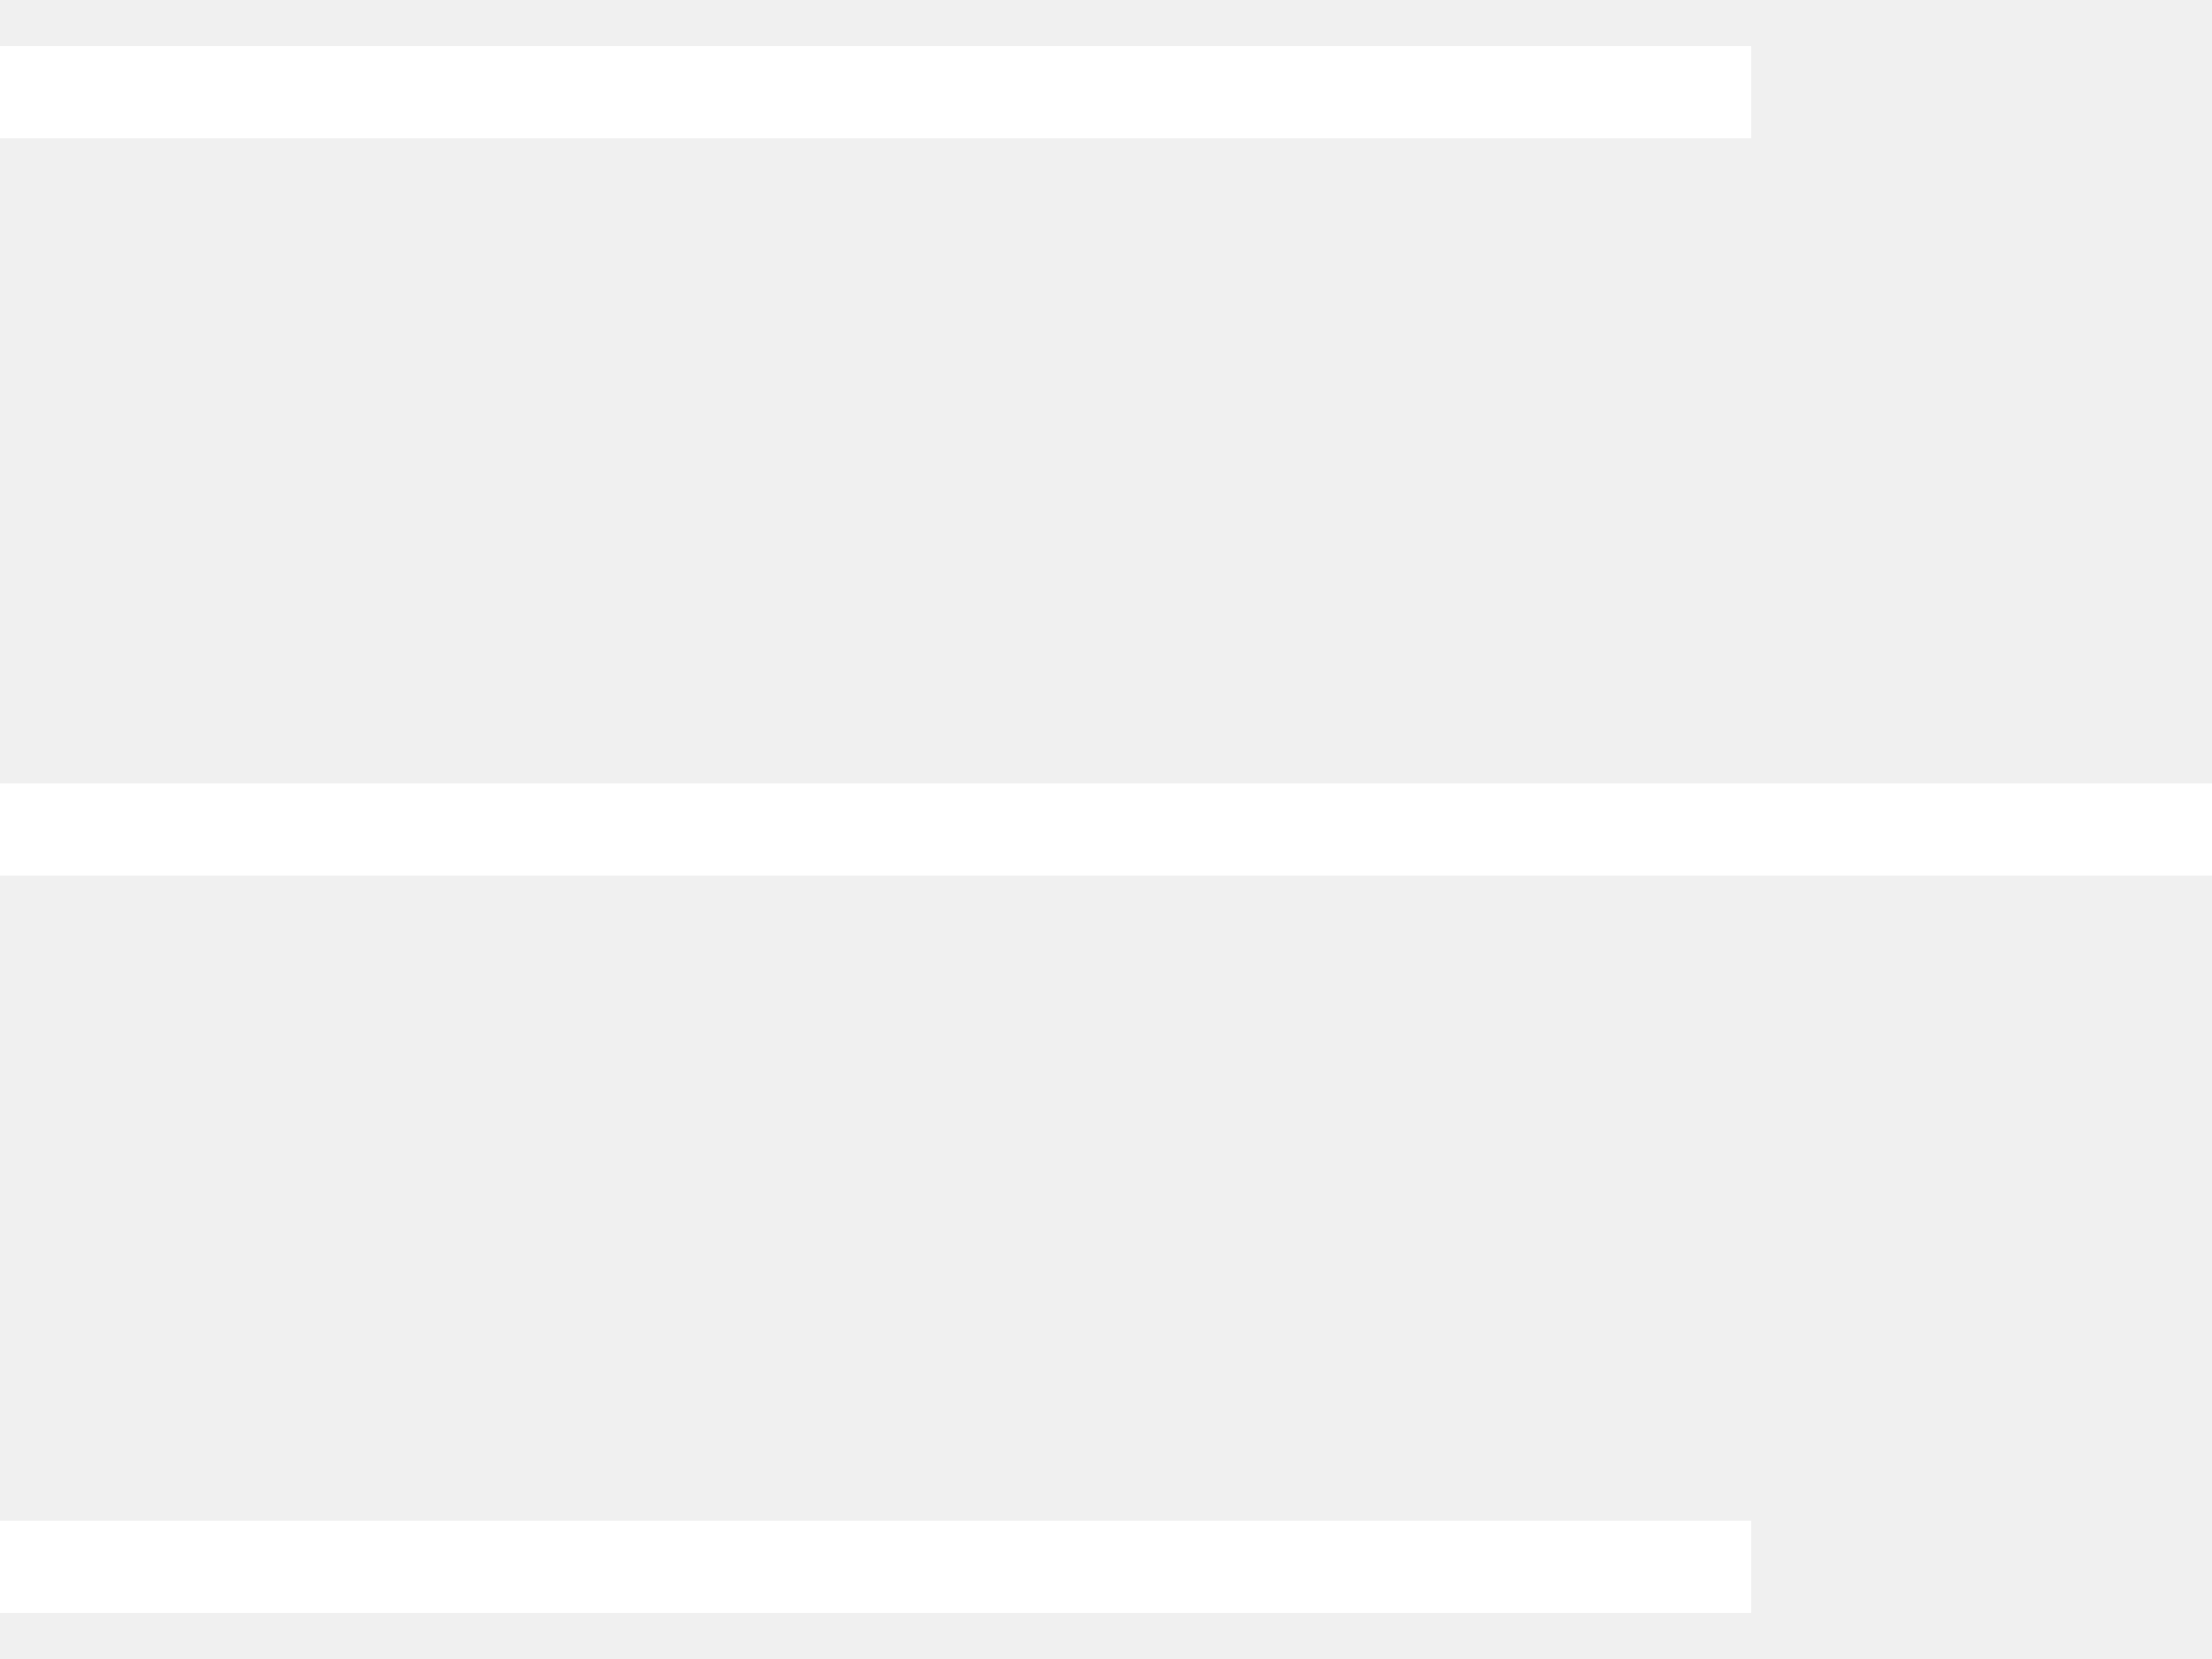
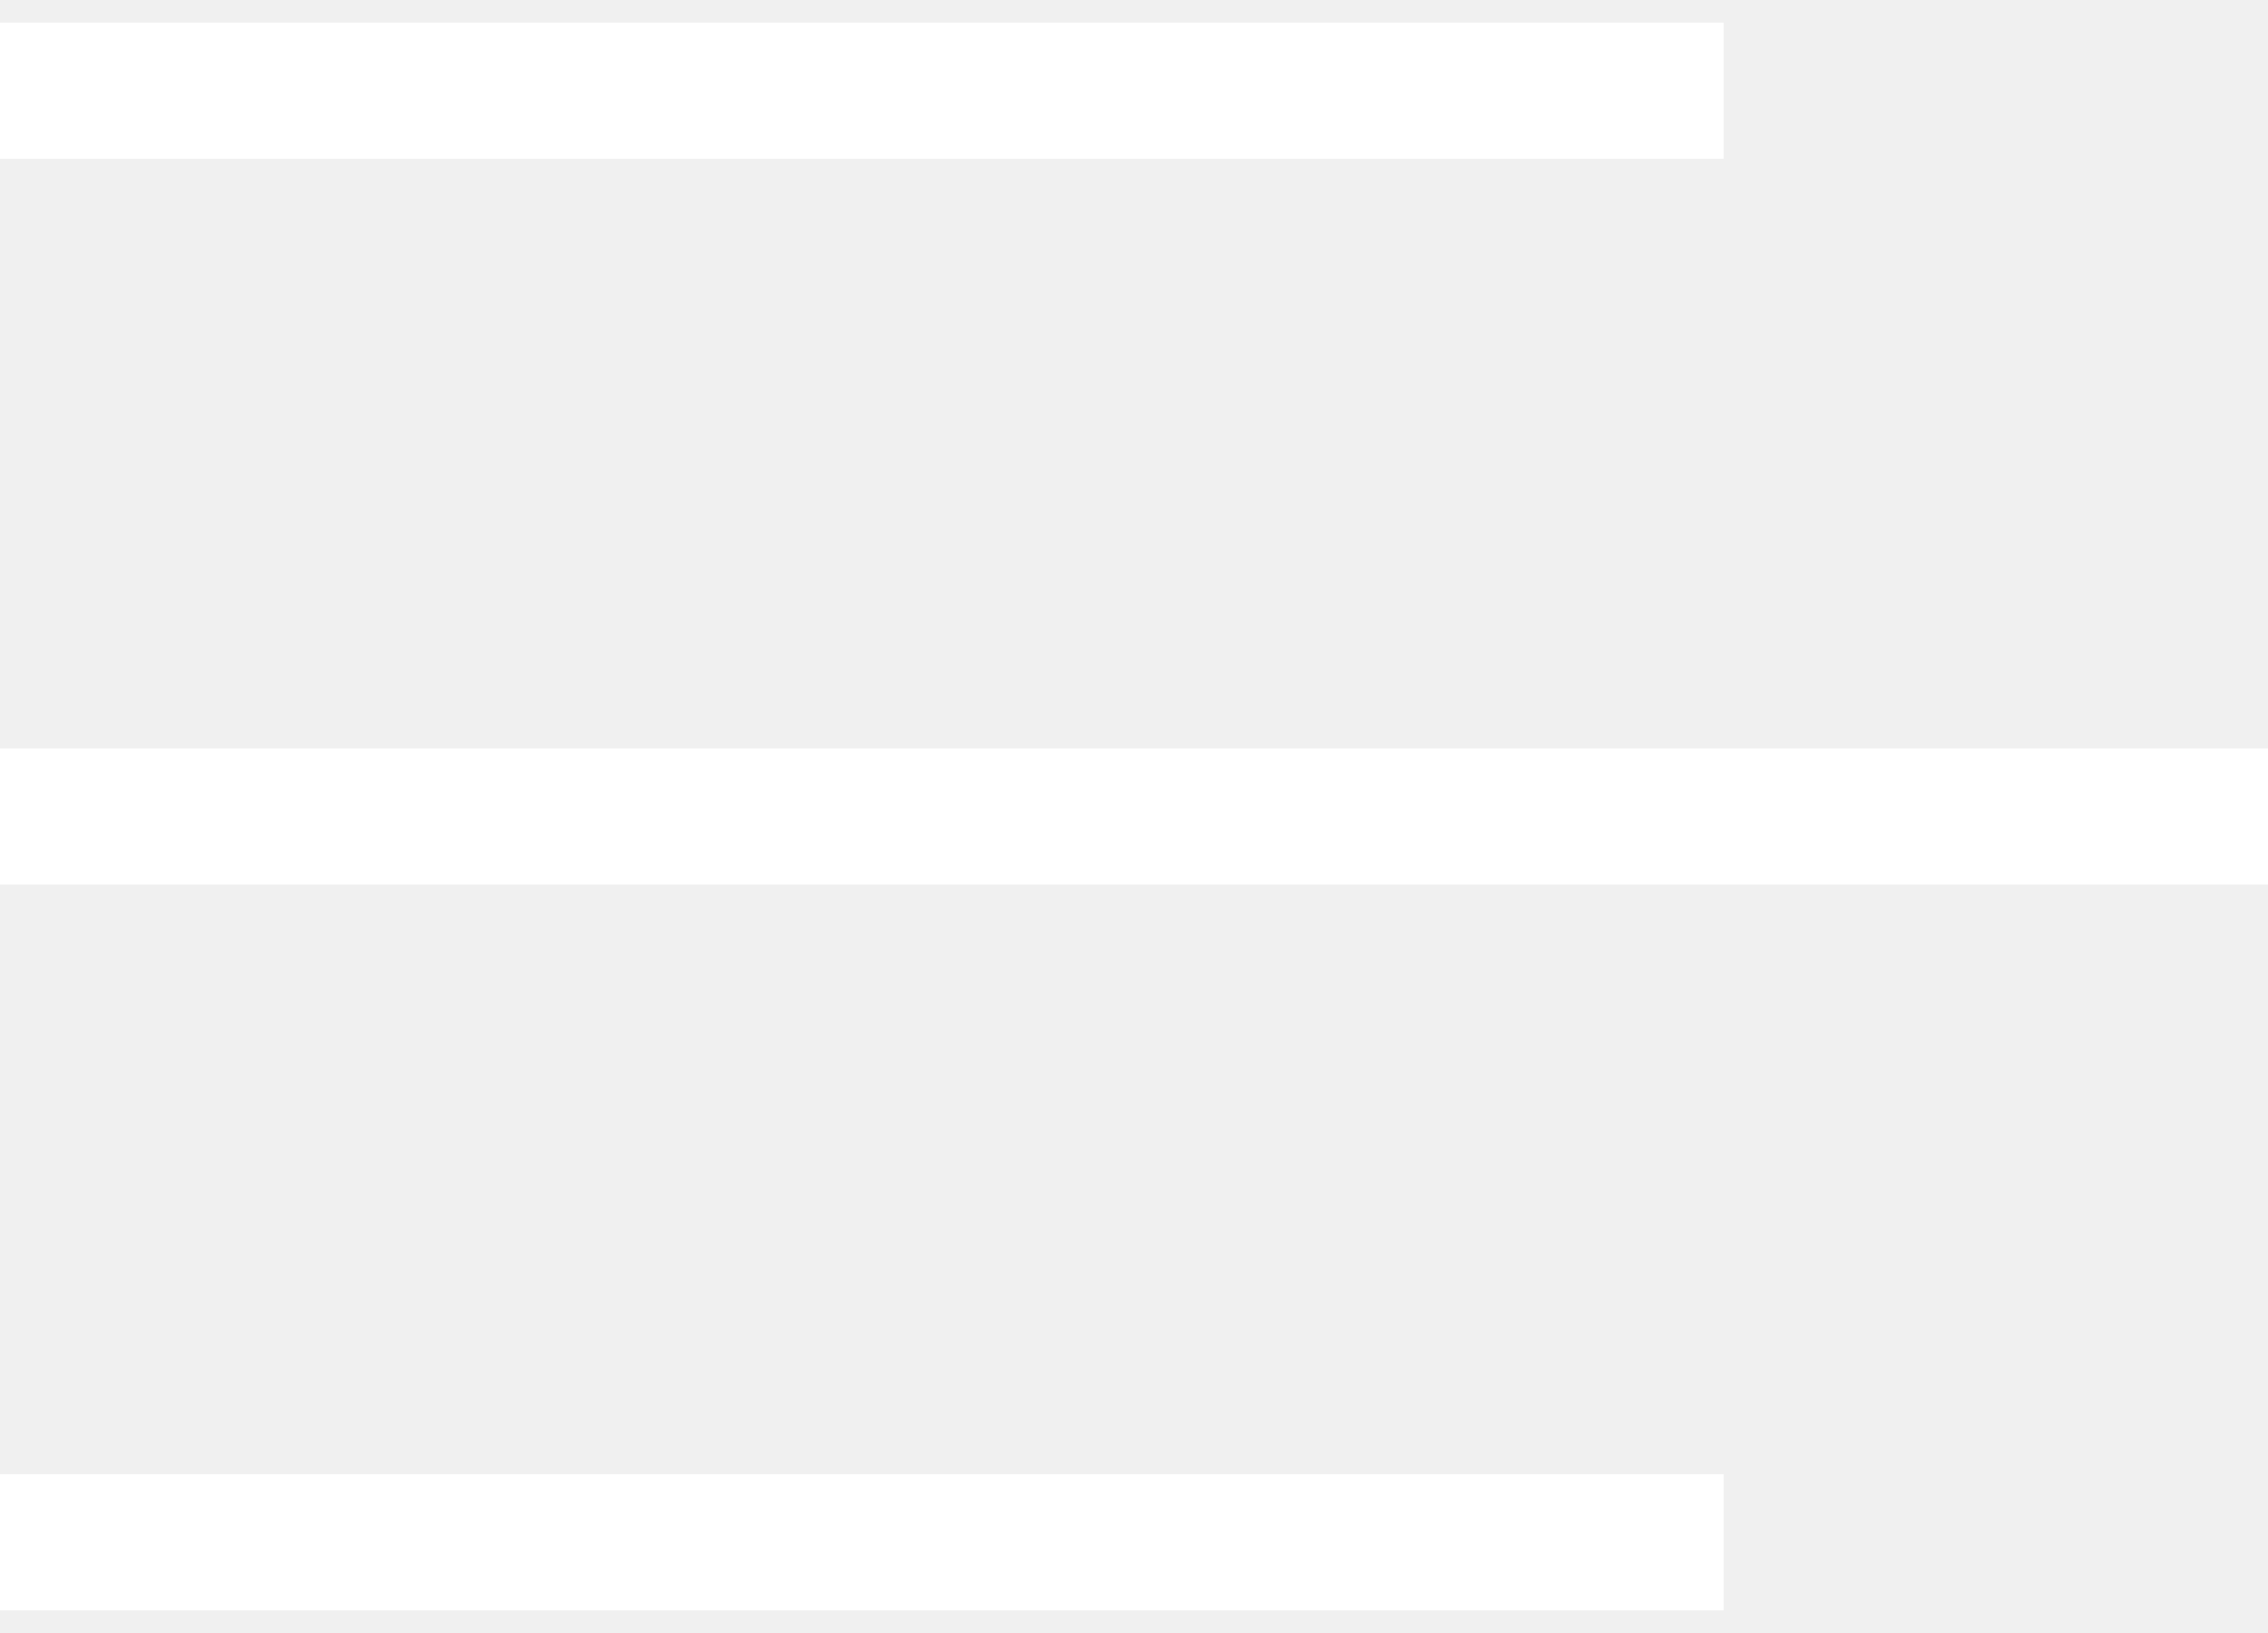
- <svg xmlns="http://www.w3.org/2000/svg" width="24" height="18" viewBox="0 0 24 18" fill="none">
-   <path d="M0 1H19" stroke="white" />
-   <path d="M0 9H24" stroke="white" />
-   <path d="M0 17H19" stroke="white" />
+ <svg xmlns="http://www.w3.org/2000/svg" width="25" height="18" viewBox="0 0 25 18" fill="none">
+   <path d="M0 17H19" stroke="white" stroke-width="1.5" />
+   <path d="M0 9H25" stroke="white" stroke-width="1.5" />
+   <path d="M0 1H19" stroke="white" stroke-width="1.5" />
</svg>
